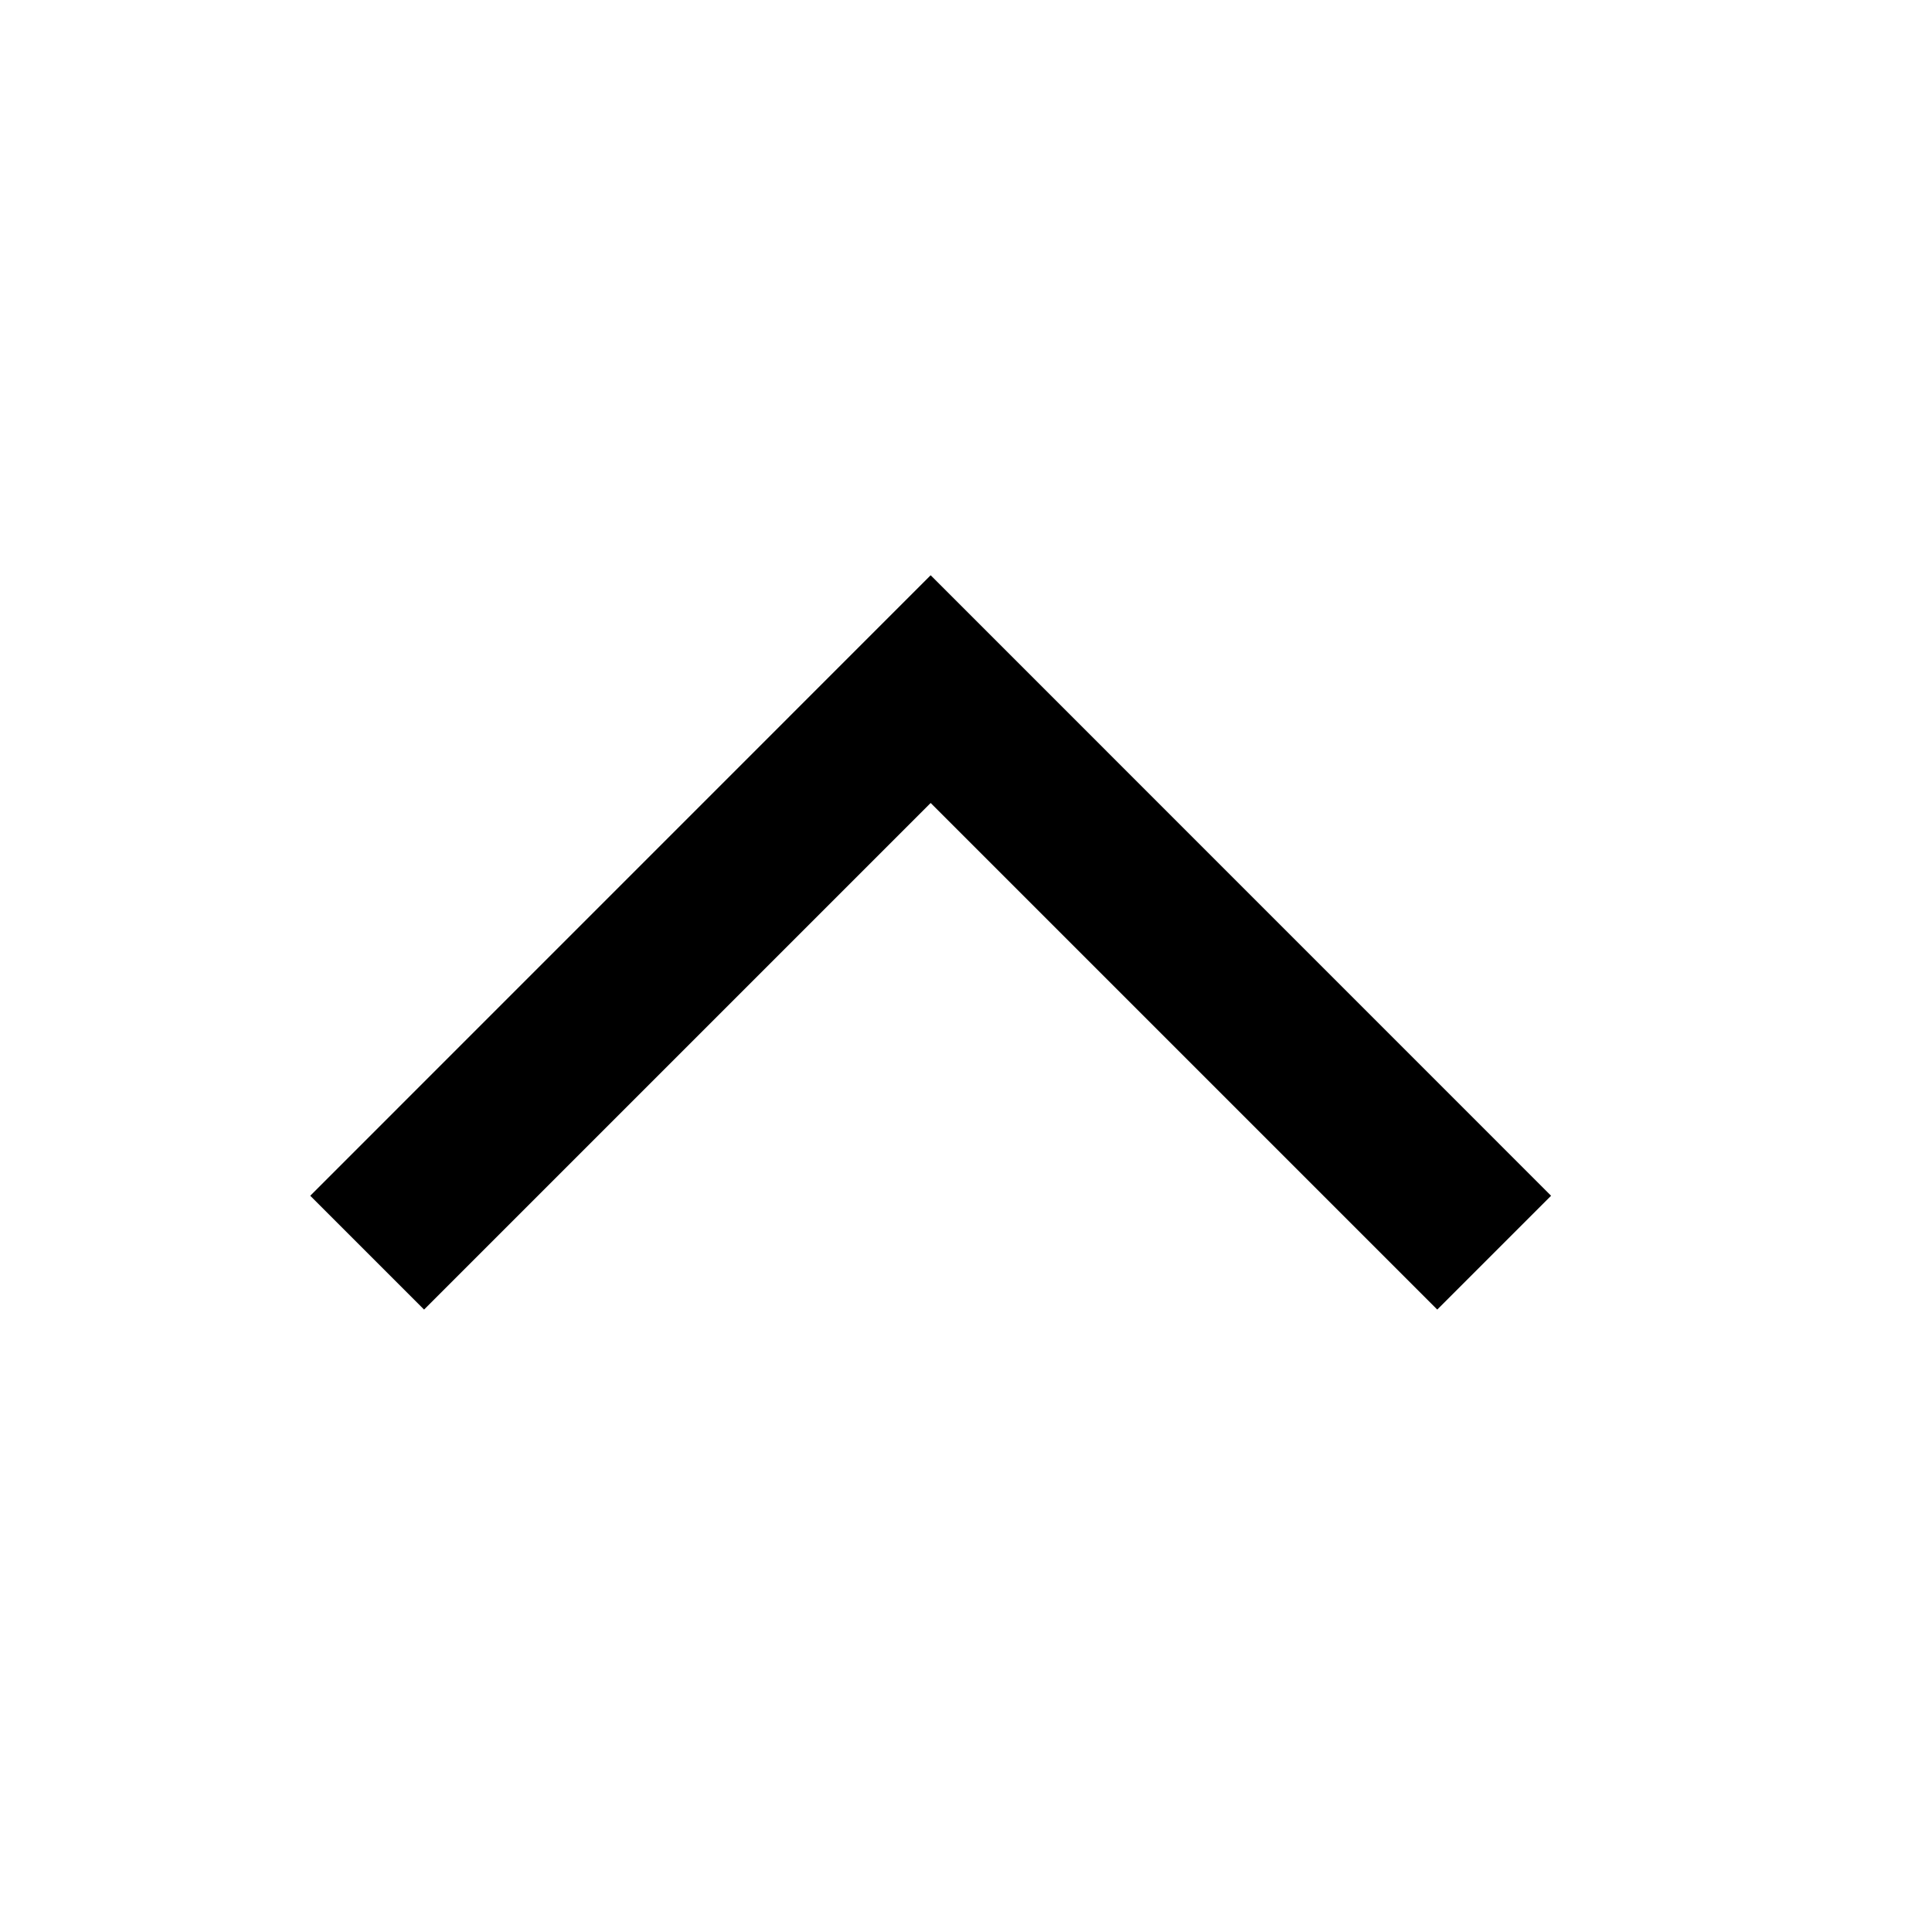
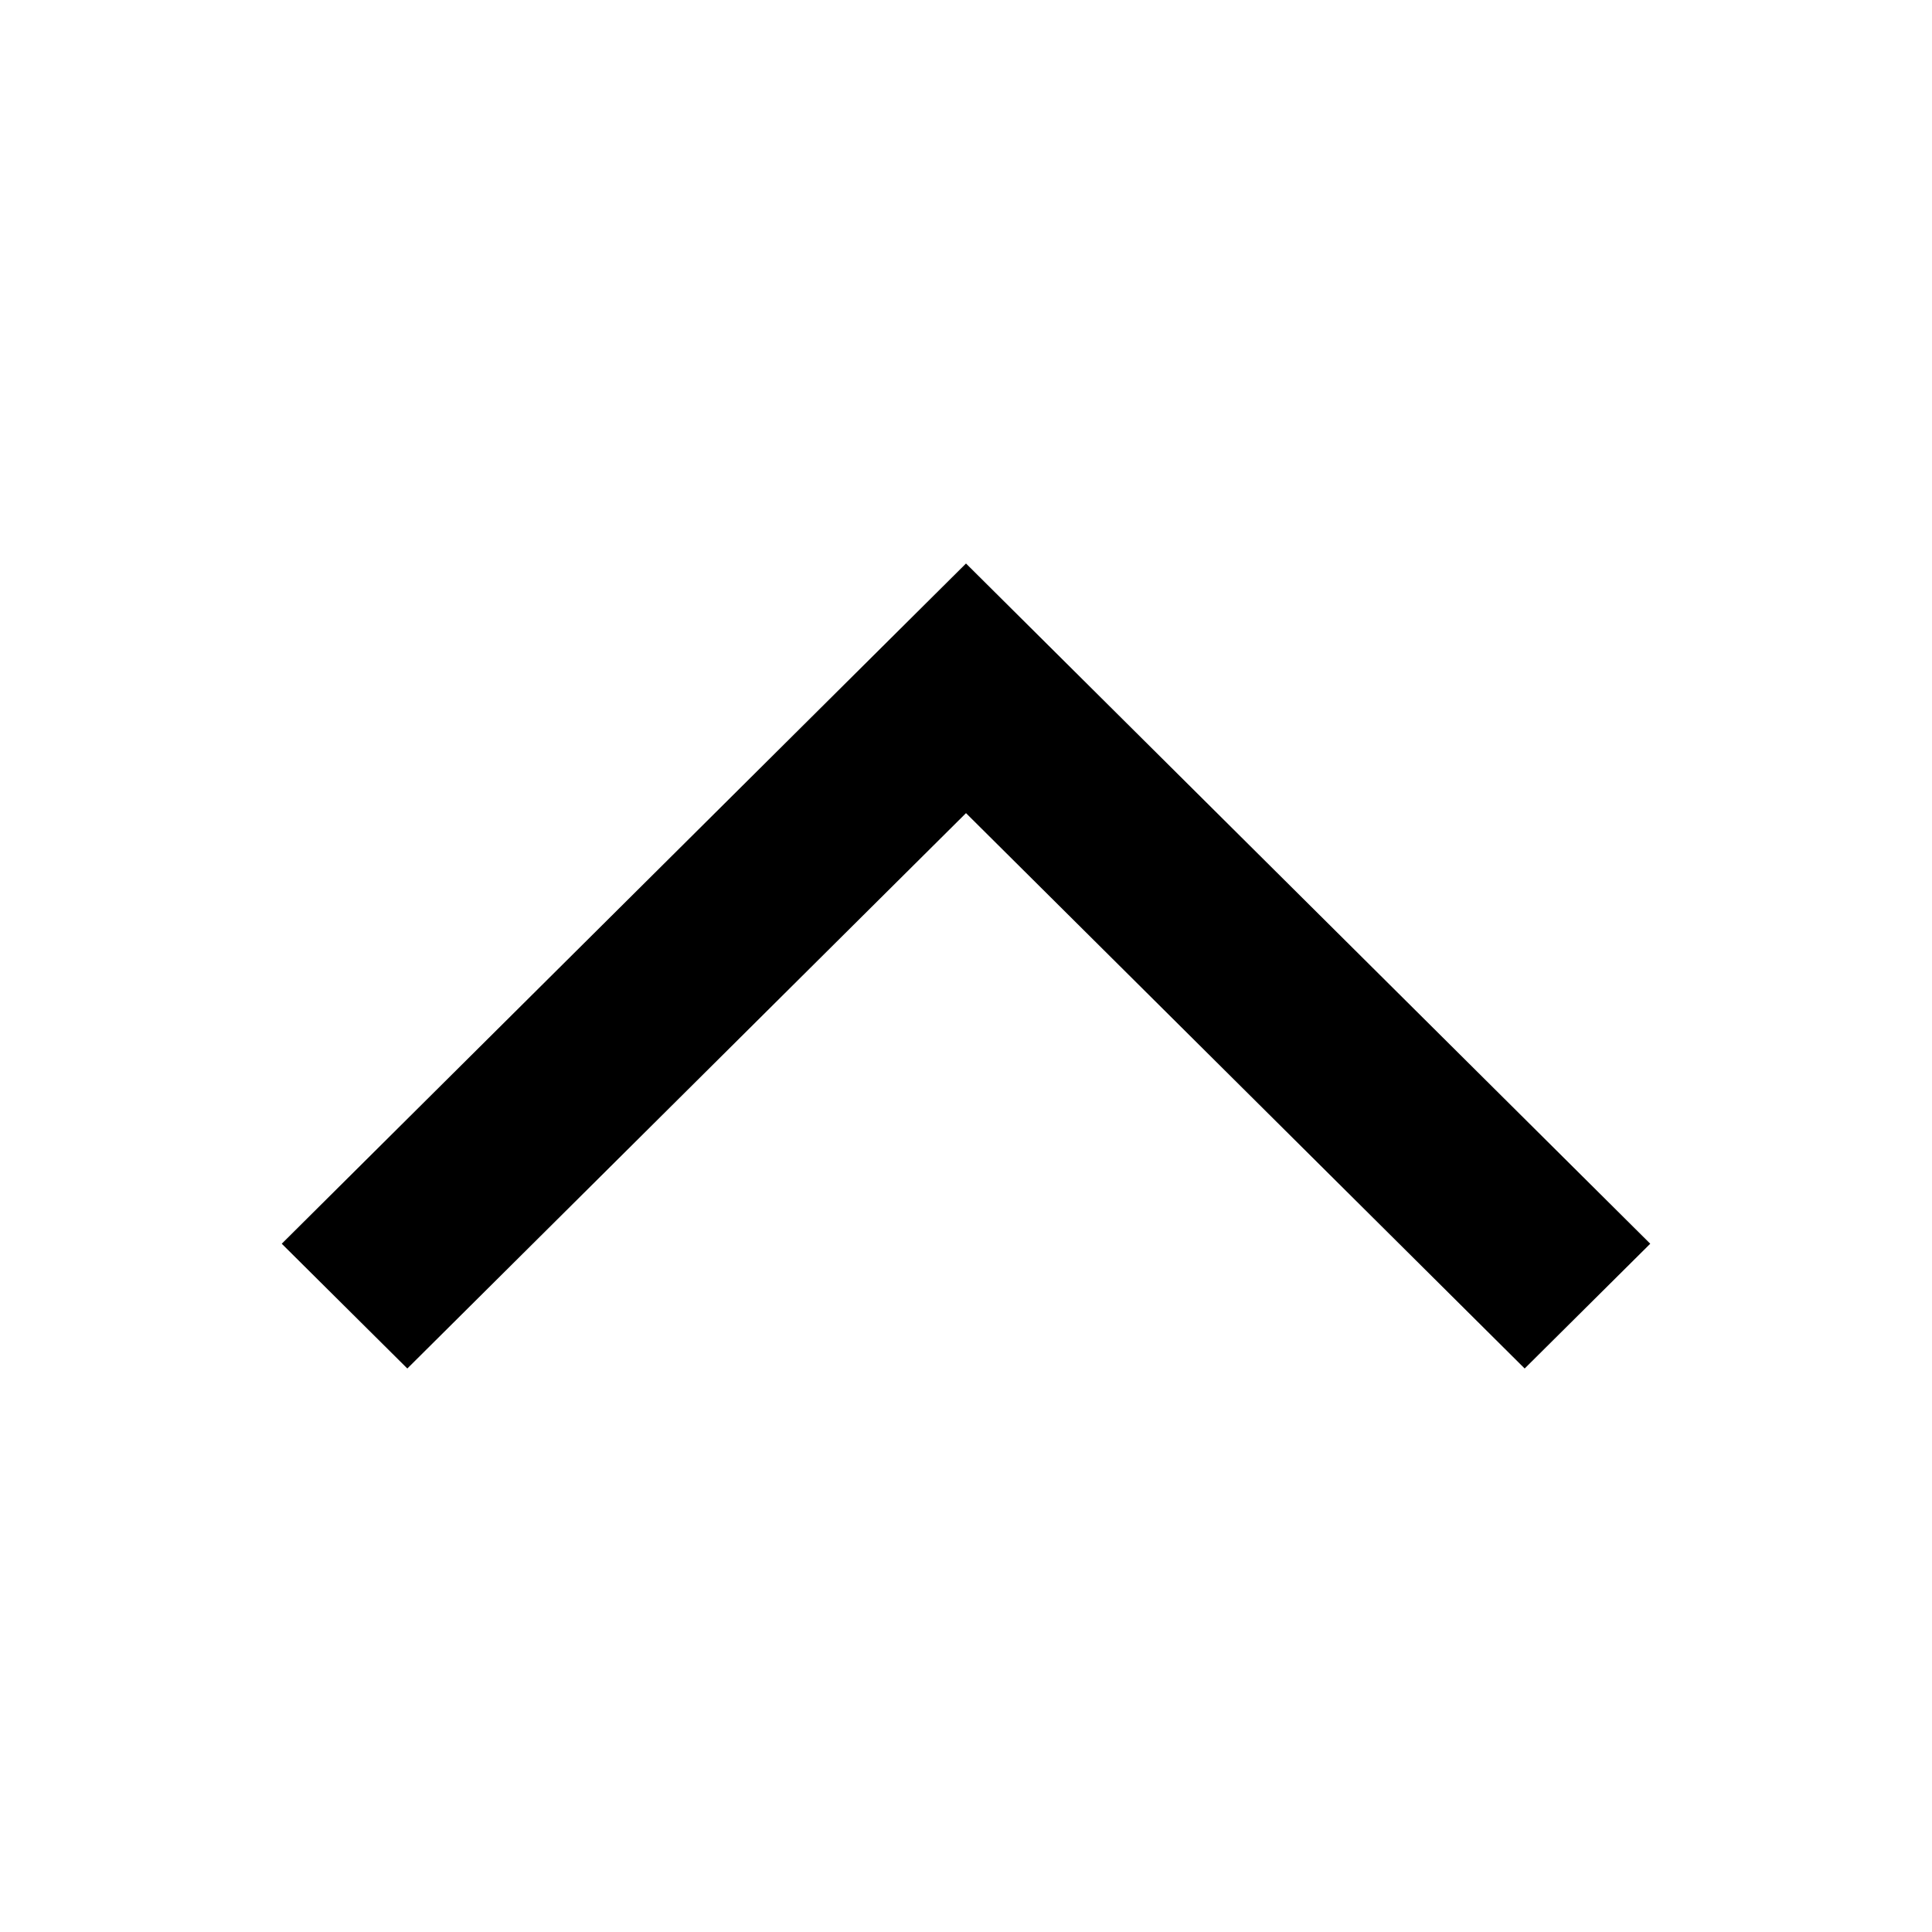
<svg xmlns="http://www.w3.org/2000/svg" width="24" height="24" viewBox="0 0 24 24" fill="none">
-   <path fill-rule="evenodd" clip-rule="evenodd" d="M11.561 9.975L17.854 16.268L19.268 14.854L11.561 7.146L3.854 14.854L5.268 16.268L11.561 9.975Z" fill="black" />
+   <path fill-rule="evenodd" clip-rule="evenodd" d="M12 10.101L18.94 17L20.5 15.45L12 7L3.5 15.45L5.06 17L12 10.101Z" fill="black" />
</svg>
